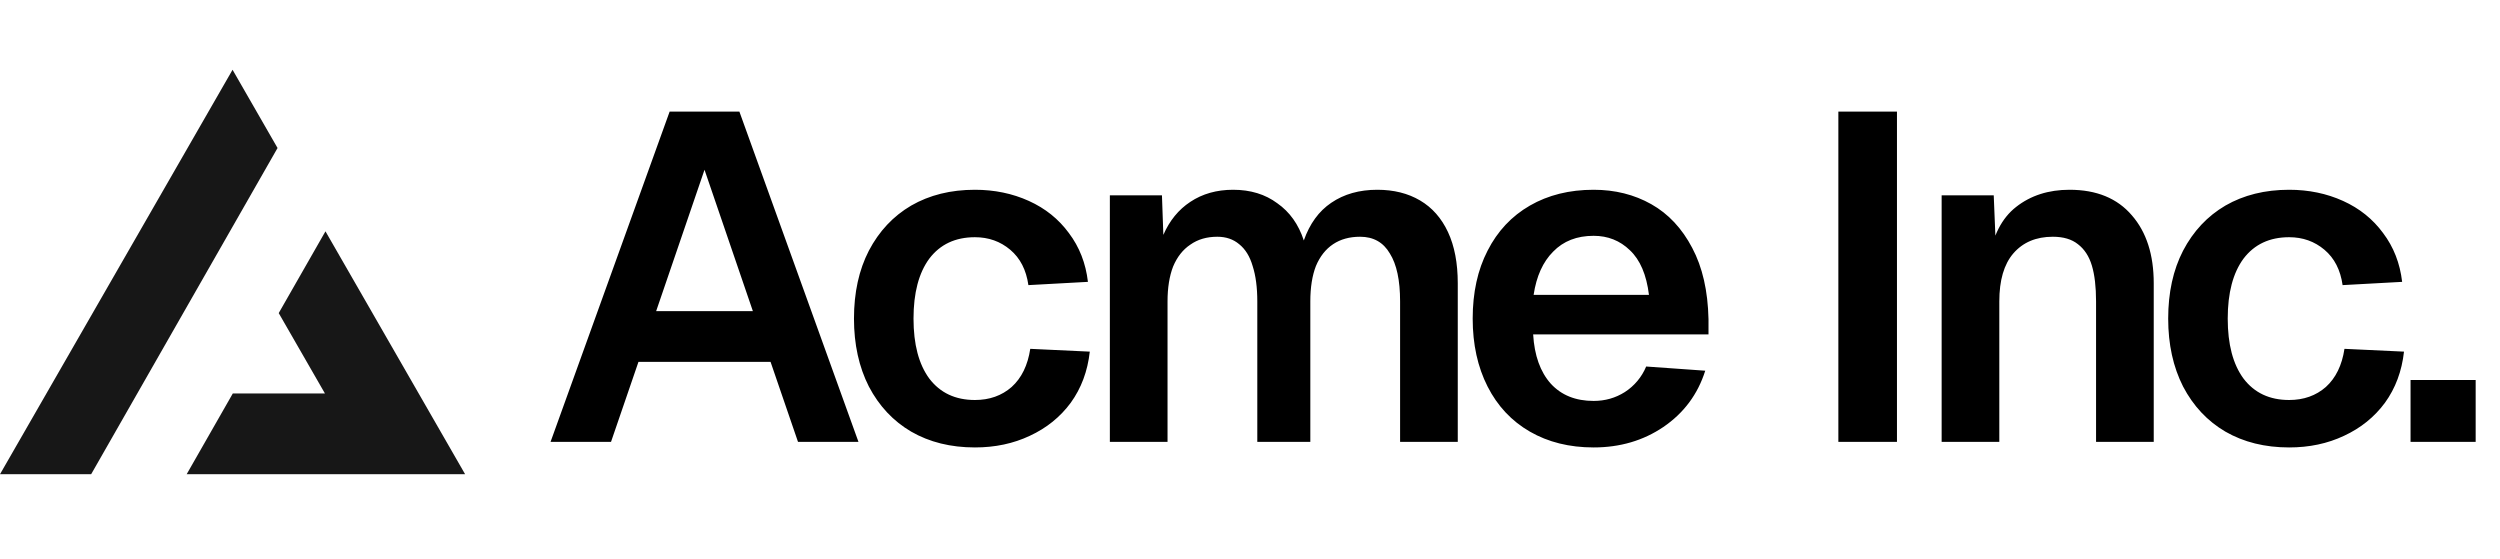
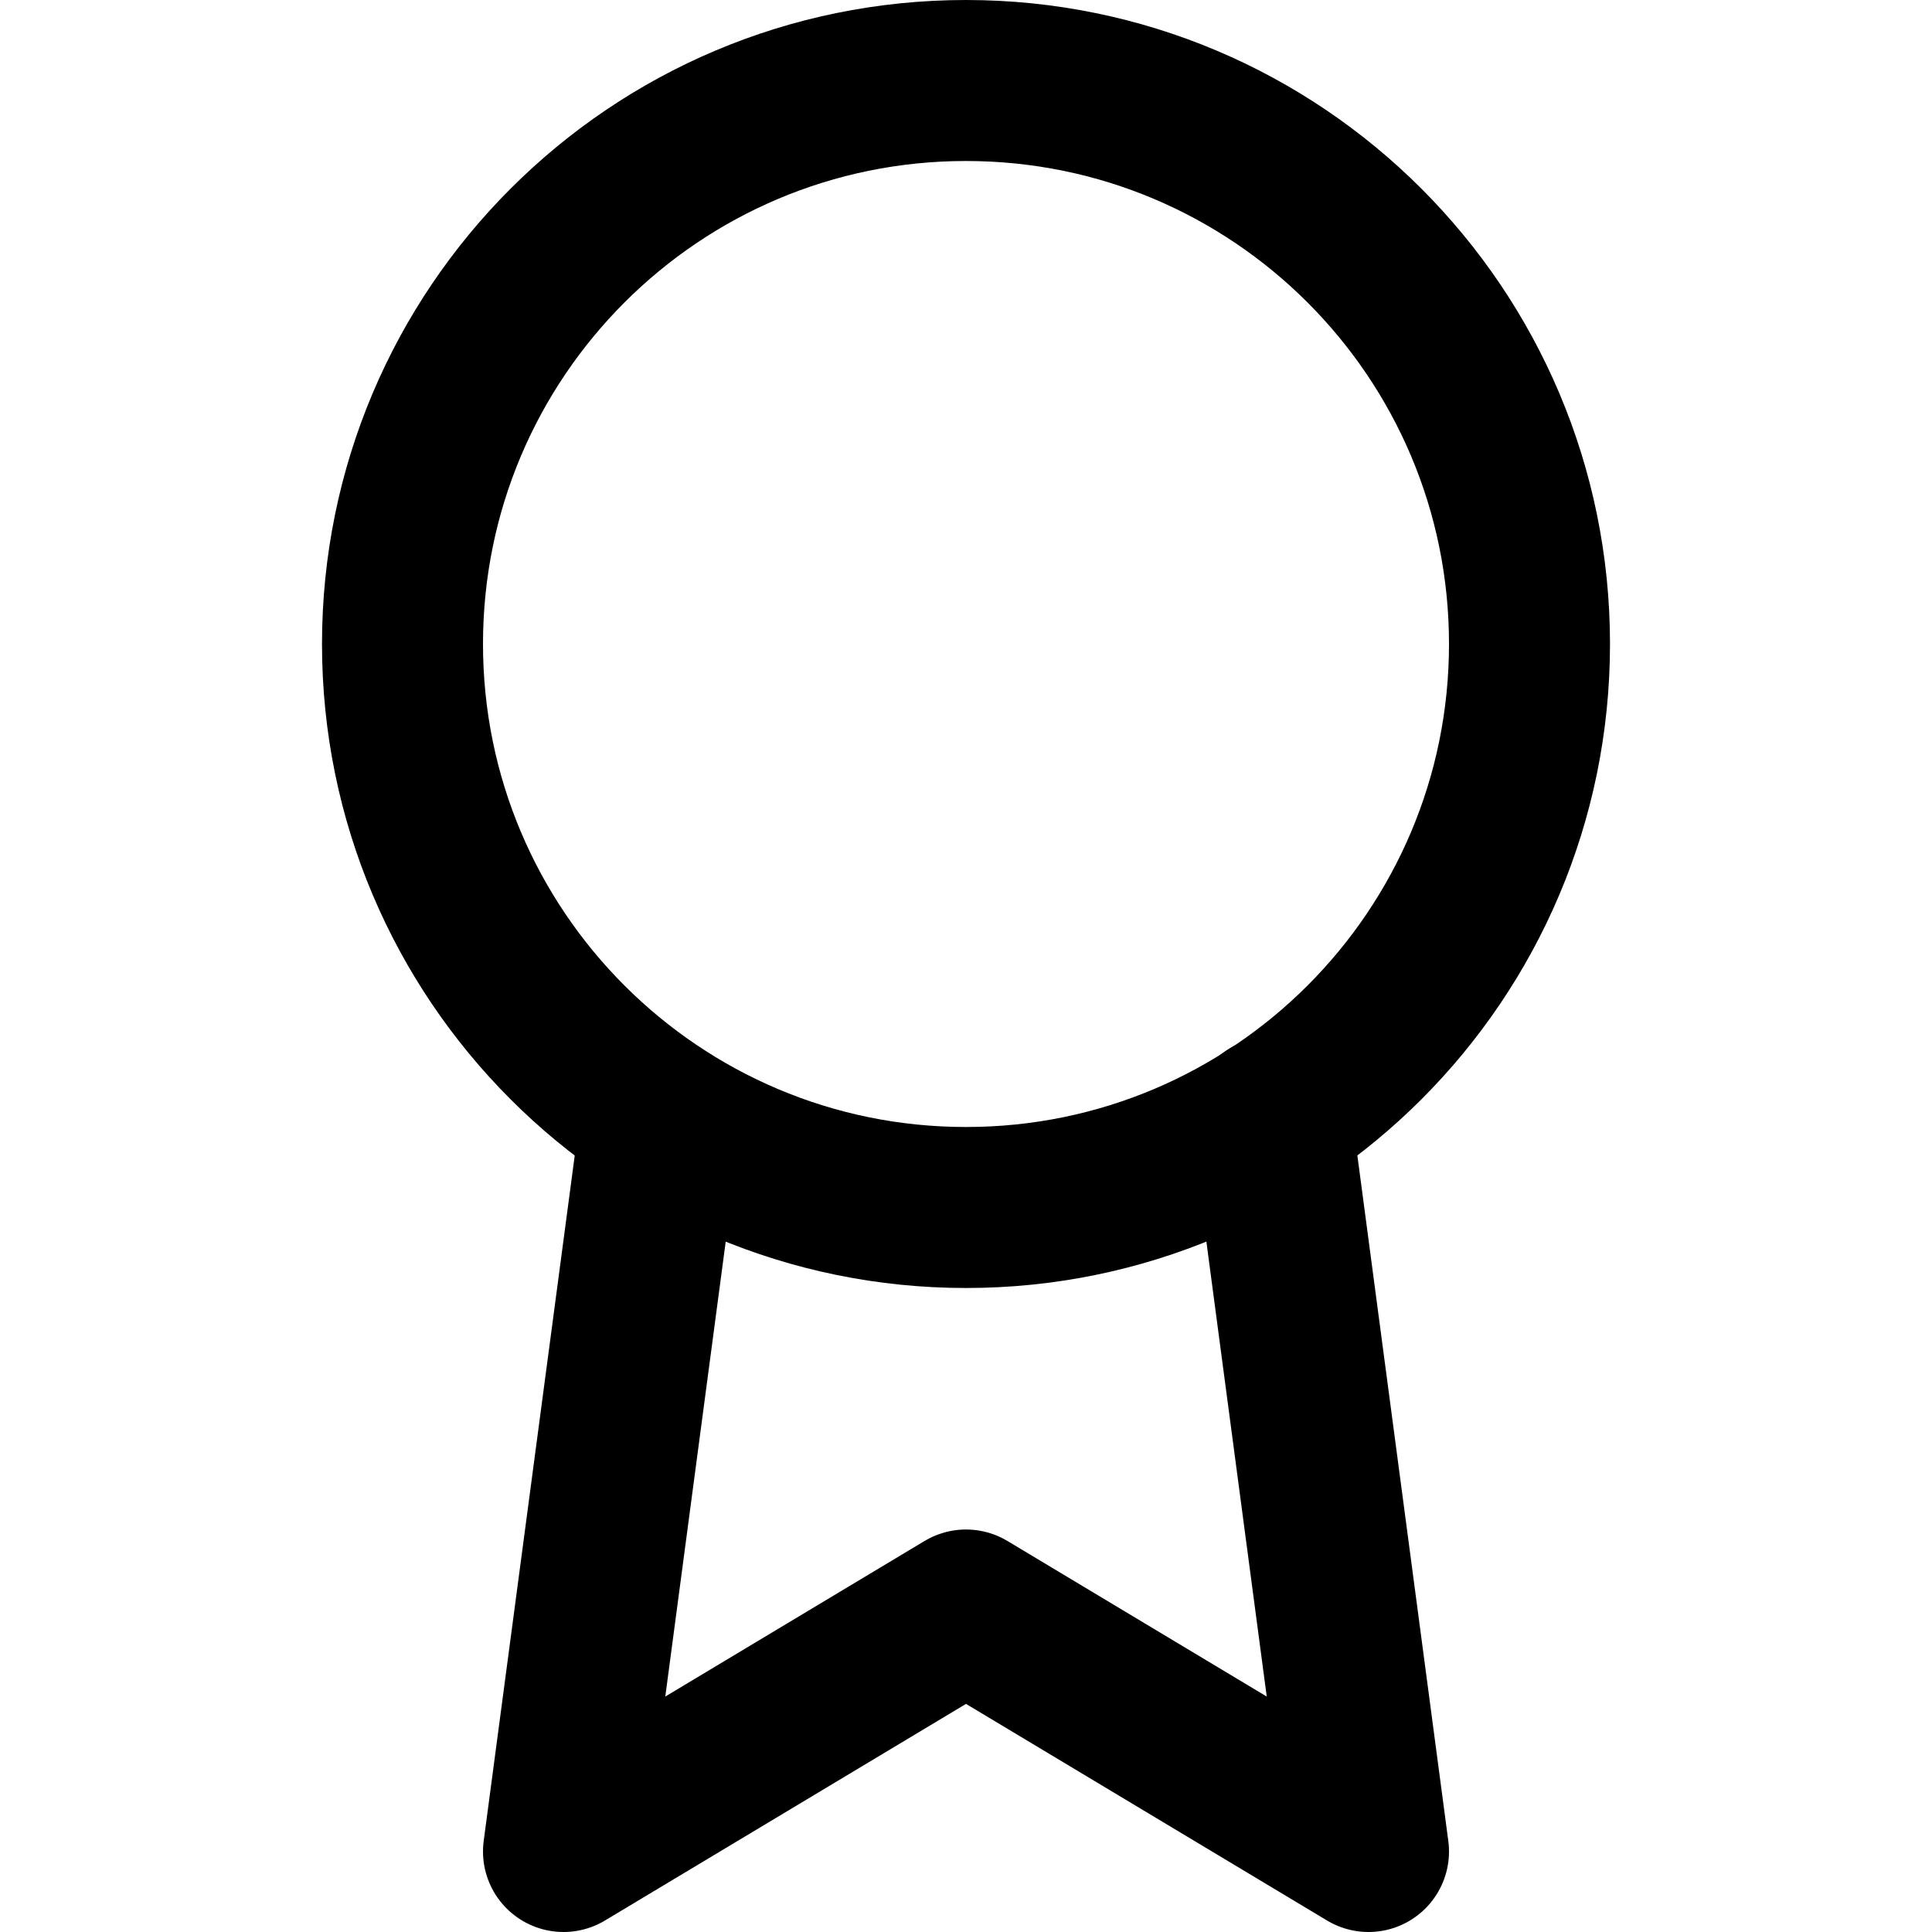
- <svg xmlns="http://www.w3.org/2000/svg" width="215" height="48" fill="none">
-   <path fill="#000" d="M57.588 9.6h6L73.828 38h-5.2l-2.36-6.88h-11.36L52.548 38h-5.2l10.24-28.4Zm7.16 17.16-4.16-12.16-4.16 12.16h8.32Zm23.694-2.24c-.186-1.307-.706-2.32-1.56-3.04-.853-.72-1.866-1.08-3.04-1.08-1.68 0-2.986.613-3.92 1.84-.906 1.227-1.36 2.947-1.36 5.16s.454 3.933 1.36 5.16c.934 1.227 2.24 1.84 3.92 1.84 1.254 0 2.307-.373 3.16-1.12.854-.773 1.387-1.867 1.6-3.28l5.12.24c-.186 1.68-.733 3.147-1.64 4.4-.906 1.227-2.08 2.173-3.52 2.84-1.413.667-2.986 1-4.72 1-2.08 0-3.906-.453-5.48-1.36-1.546-.907-2.76-2.2-3.64-3.88-.853-1.68-1.28-3.627-1.28-5.84 0-2.24.427-4.187 1.28-5.84.88-1.68 2.094-2.973 3.64-3.88 1.574-.907 3.4-1.36 5.48-1.36 1.68 0 3.227.32 4.64.96 1.414.64 2.56 1.56 3.44 2.76.907 1.2 1.454 2.6 1.64 4.2l-5.12.28Zm11.486-7.72.12 3.4c.534-1.227 1.307-2.173 2.32-2.84 1.04-.693 2.267-1.04 3.68-1.04 1.494 0 2.76.387 3.8 1.16 1.067.747 1.827 1.813 2.28 3.2.507-1.44 1.294-2.52 2.36-3.24 1.094-.747 2.414-1.12 3.96-1.12 1.414 0 2.64.307 3.68.92s1.84 1.52 2.4 2.72c.56 1.2.84 2.667.84 4.4V38h-4.96V25.92c0-1.813-.293-3.187-.88-4.12-.56-.96-1.413-1.44-2.56-1.44-.906 0-1.68.213-2.32.64-.64.427-1.133 1.053-1.48 1.88-.32.827-.48 1.84-.48 3.04V38h-4.56V25.92c0-1.2-.133-2.213-.4-3.04-.24-.827-.626-1.453-1.16-1.88-.506-.427-1.133-.64-1.88-.64-.906 0-1.68.227-2.32.68-.64.427-1.133 1.053-1.48 1.88-.32.827-.48 1.827-.48 3V38h-4.96V16.8h4.48Zm26.723 10.6c0-2.24.427-4.187 1.28-5.84.854-1.68 2.067-2.973 3.64-3.88 1.574-.907 3.4-1.36 5.48-1.36 1.84 0 3.494.413 4.96 1.24 1.467.827 2.64 2.08 3.52 3.76.88 1.653 1.347 3.693 1.4 6.12v1.32h-15.08c.107 1.813.614 3.227 1.52 4.24.907.987 2.134 1.48 3.68 1.48.987 0 1.88-.253 2.68-.76a4.803 4.803 0 0 0 1.84-2.2l5.08.36c-.64 2.027-1.84 3.64-3.6 4.84-1.733 1.173-3.733 1.76-6 1.76-2.08 0-3.906-.453-5.48-1.36-1.573-.907-2.786-2.2-3.64-3.88-.853-1.68-1.28-3.627-1.28-5.84Zm15.16-2.04c-.213-1.733-.76-3.013-1.64-3.84-.853-.827-1.893-1.24-3.12-1.24-1.44 0-2.6.453-3.48 1.36-.88.88-1.44 2.12-1.68 3.72h9.92ZM163.139 9.6V38h-5.04V9.6h5.04Zm8.322 7.2.24 5.88-.64-.36c.32-2.053 1.094-3.56 2.32-4.52 1.254-.987 2.787-1.48 4.6-1.48 2.32 0 4.107.733 5.36 2.2 1.254 1.44 1.88 3.387 1.88 5.84V38h-4.96V25.92c0-1.253-.12-2.28-.36-3.08-.24-.8-.64-1.413-1.2-1.84-.533-.427-1.253-.64-2.16-.64-1.44 0-2.573.48-3.4 1.44-.8.933-1.2 2.307-1.2 4.12V38h-4.96V16.8h4.48Zm30.003 7.72c-.186-1.307-.706-2.32-1.56-3.04-.853-.72-1.866-1.08-3.04-1.08-1.68 0-2.986.613-3.92 1.84-.906 1.227-1.36 2.947-1.36 5.16s.454 3.933 1.36 5.16c.934 1.227 2.24 1.84 3.92 1.84 1.254 0 2.307-.373 3.16-1.12.854-.773 1.387-1.867 1.6-3.28l5.12.24c-.186 1.68-.733 3.147-1.64 4.4-.906 1.227-2.08 2.173-3.52 2.84-1.413.667-2.986 1-4.72 1-2.08 0-3.906-.453-5.48-1.36-1.546-.907-2.76-2.2-3.64-3.88-.853-1.68-1.28-3.627-1.28-5.84 0-2.24.427-4.187 1.28-5.84.88-1.68 2.094-2.973 3.64-3.88 1.574-.907 3.4-1.36 5.48-1.36 1.68 0 3.227.32 4.64.96 1.414.64 2.56 1.56 3.44 2.76.907 1.2 1.454 2.6 1.64 4.2l-5.12.28Zm11.443 8.16V38h-5.6v-5.32h5.6Z" />
-   <path fill="#171717" fill-rule="evenodd" d="m7.839 40.783 16.03-28.054L20 6 0 40.783h7.839Zm8.214 0H40L27.99 19.894l-4.02 7.032 3.976 6.914H20.02l-3.967 6.943Z" clip-rule="evenodd" />
+ <svg xmlns="http://www.w3.org/2000/svg" viewBox="0 0 24 24" fill="none" stroke="currentColor" stroke-width="2" stroke-linecap="round" stroke-linejoin="round" class="feather feather-award">
+   <circle cx="12" cy="8" r="7" />
+   <polyline points="8.21 13.89 7 23 12 20 17 23 15.79 13.88" />
</svg>
